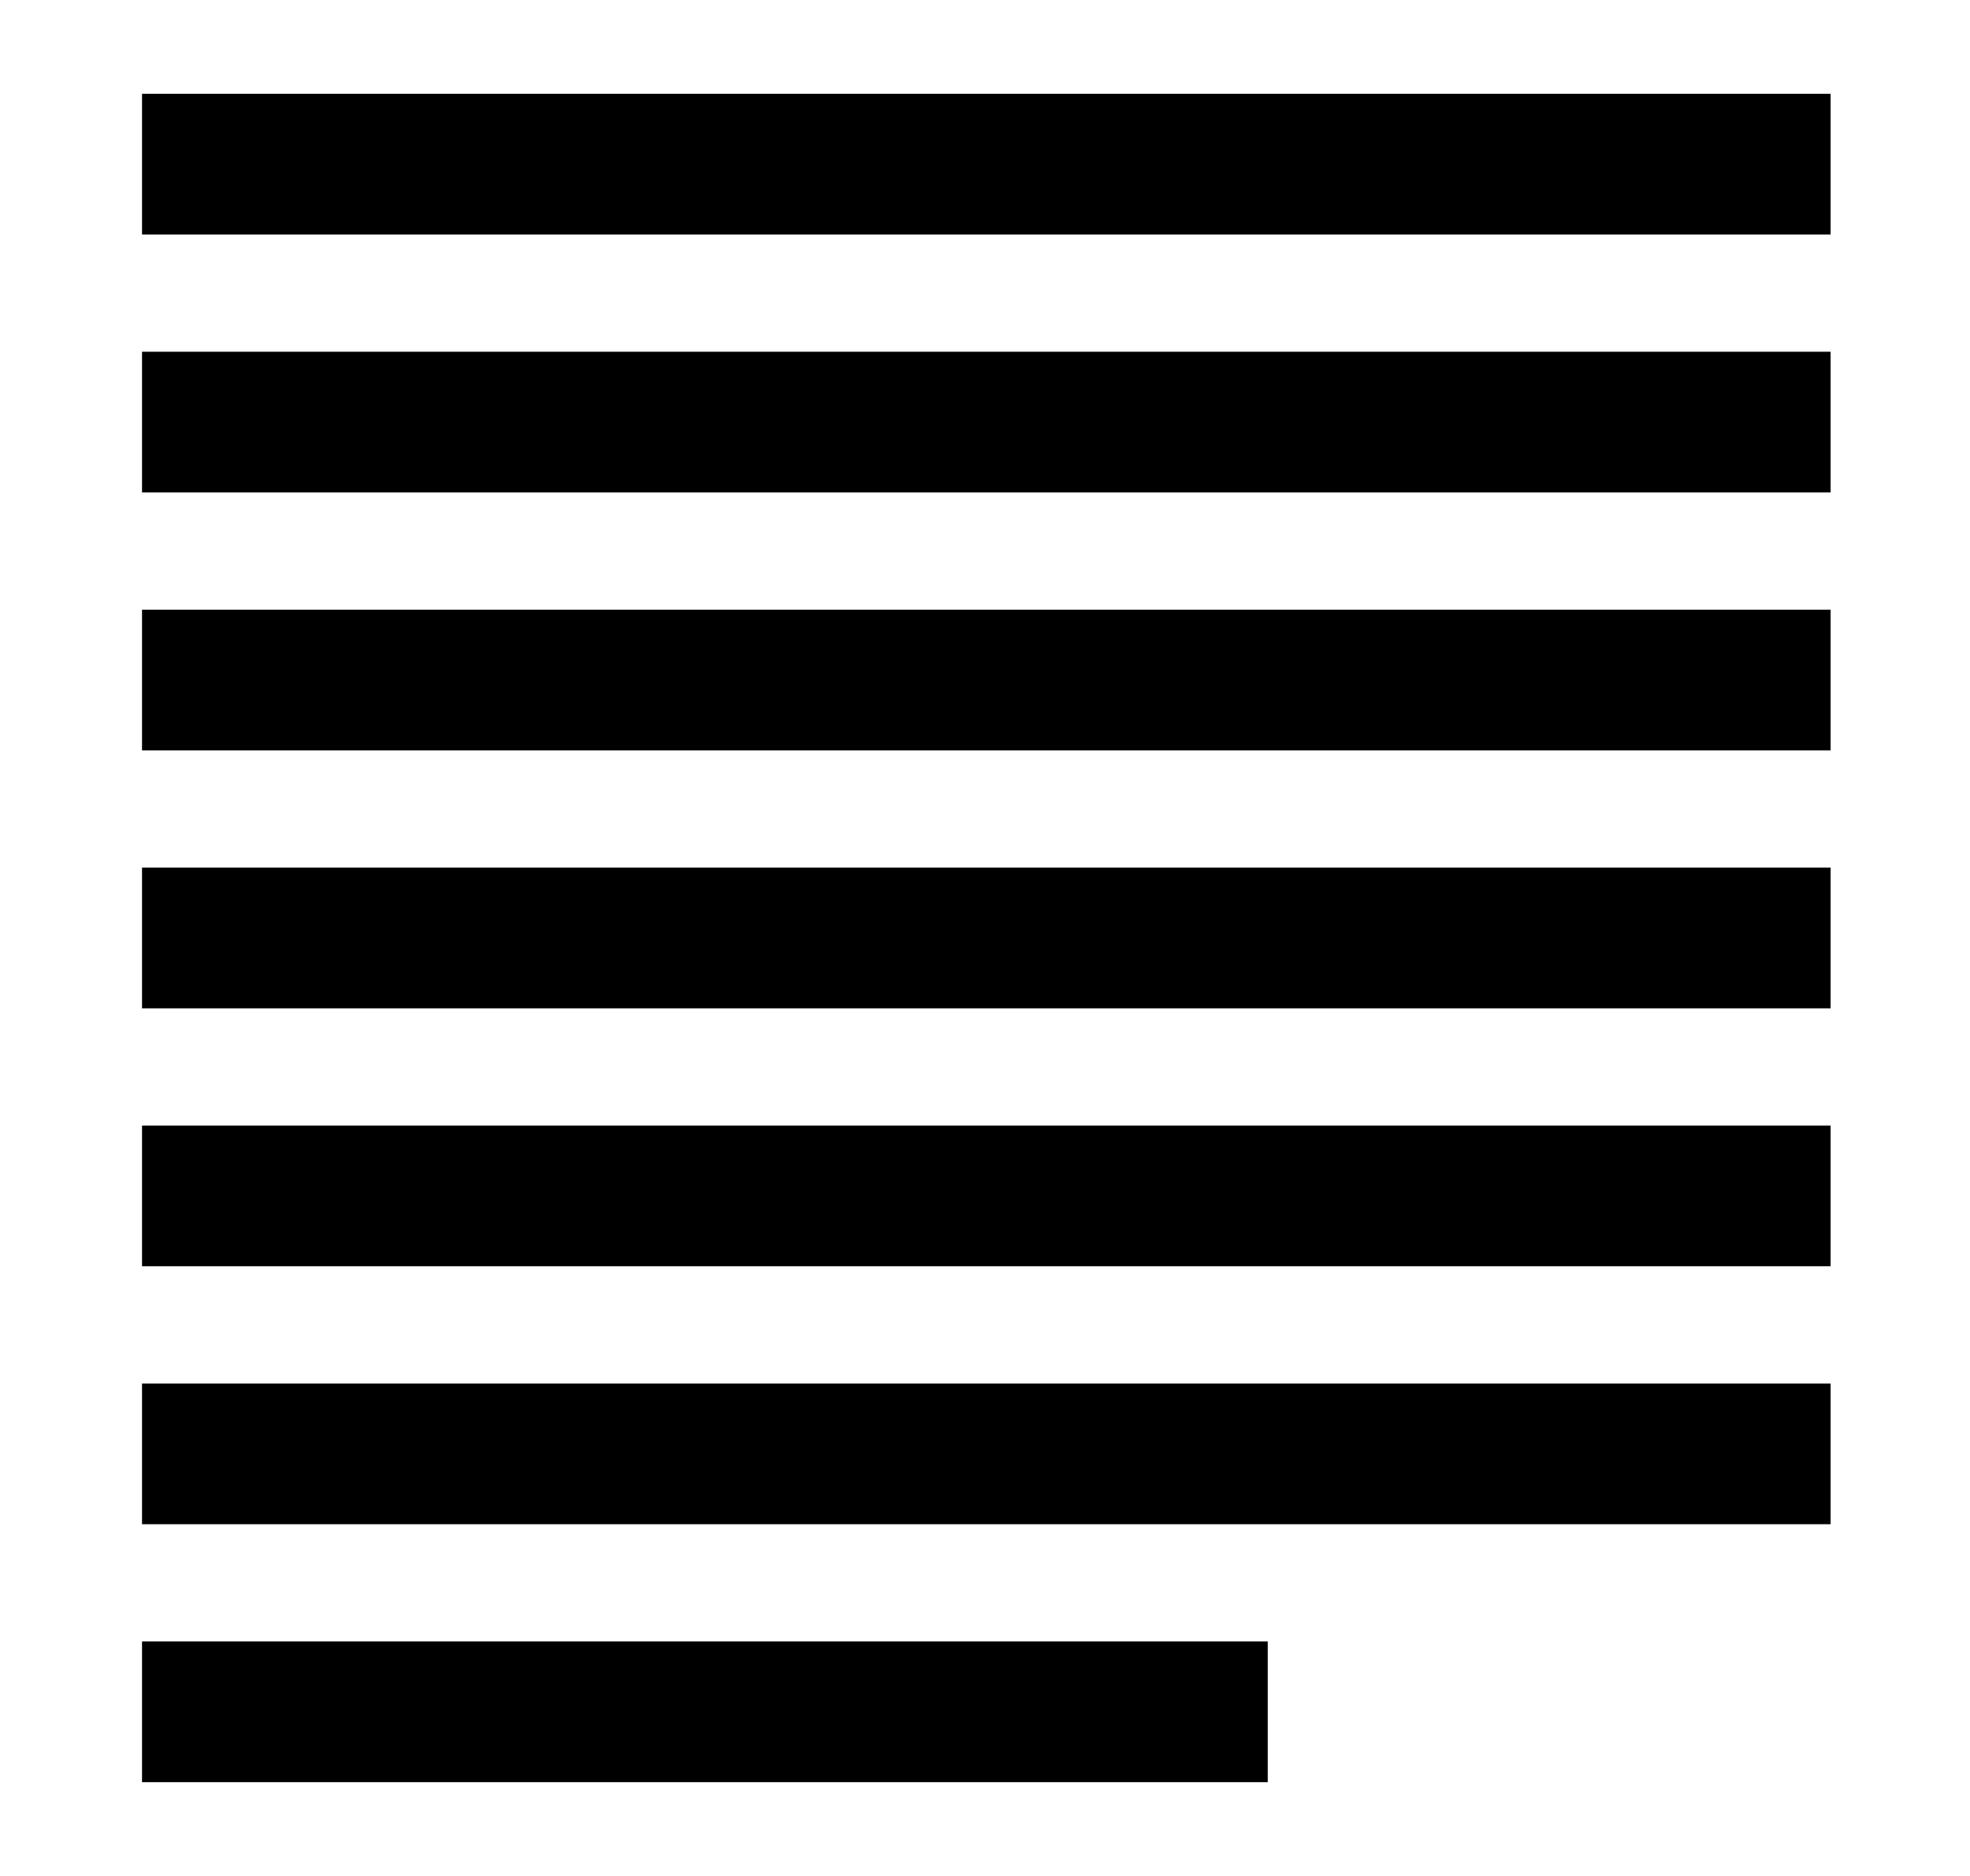
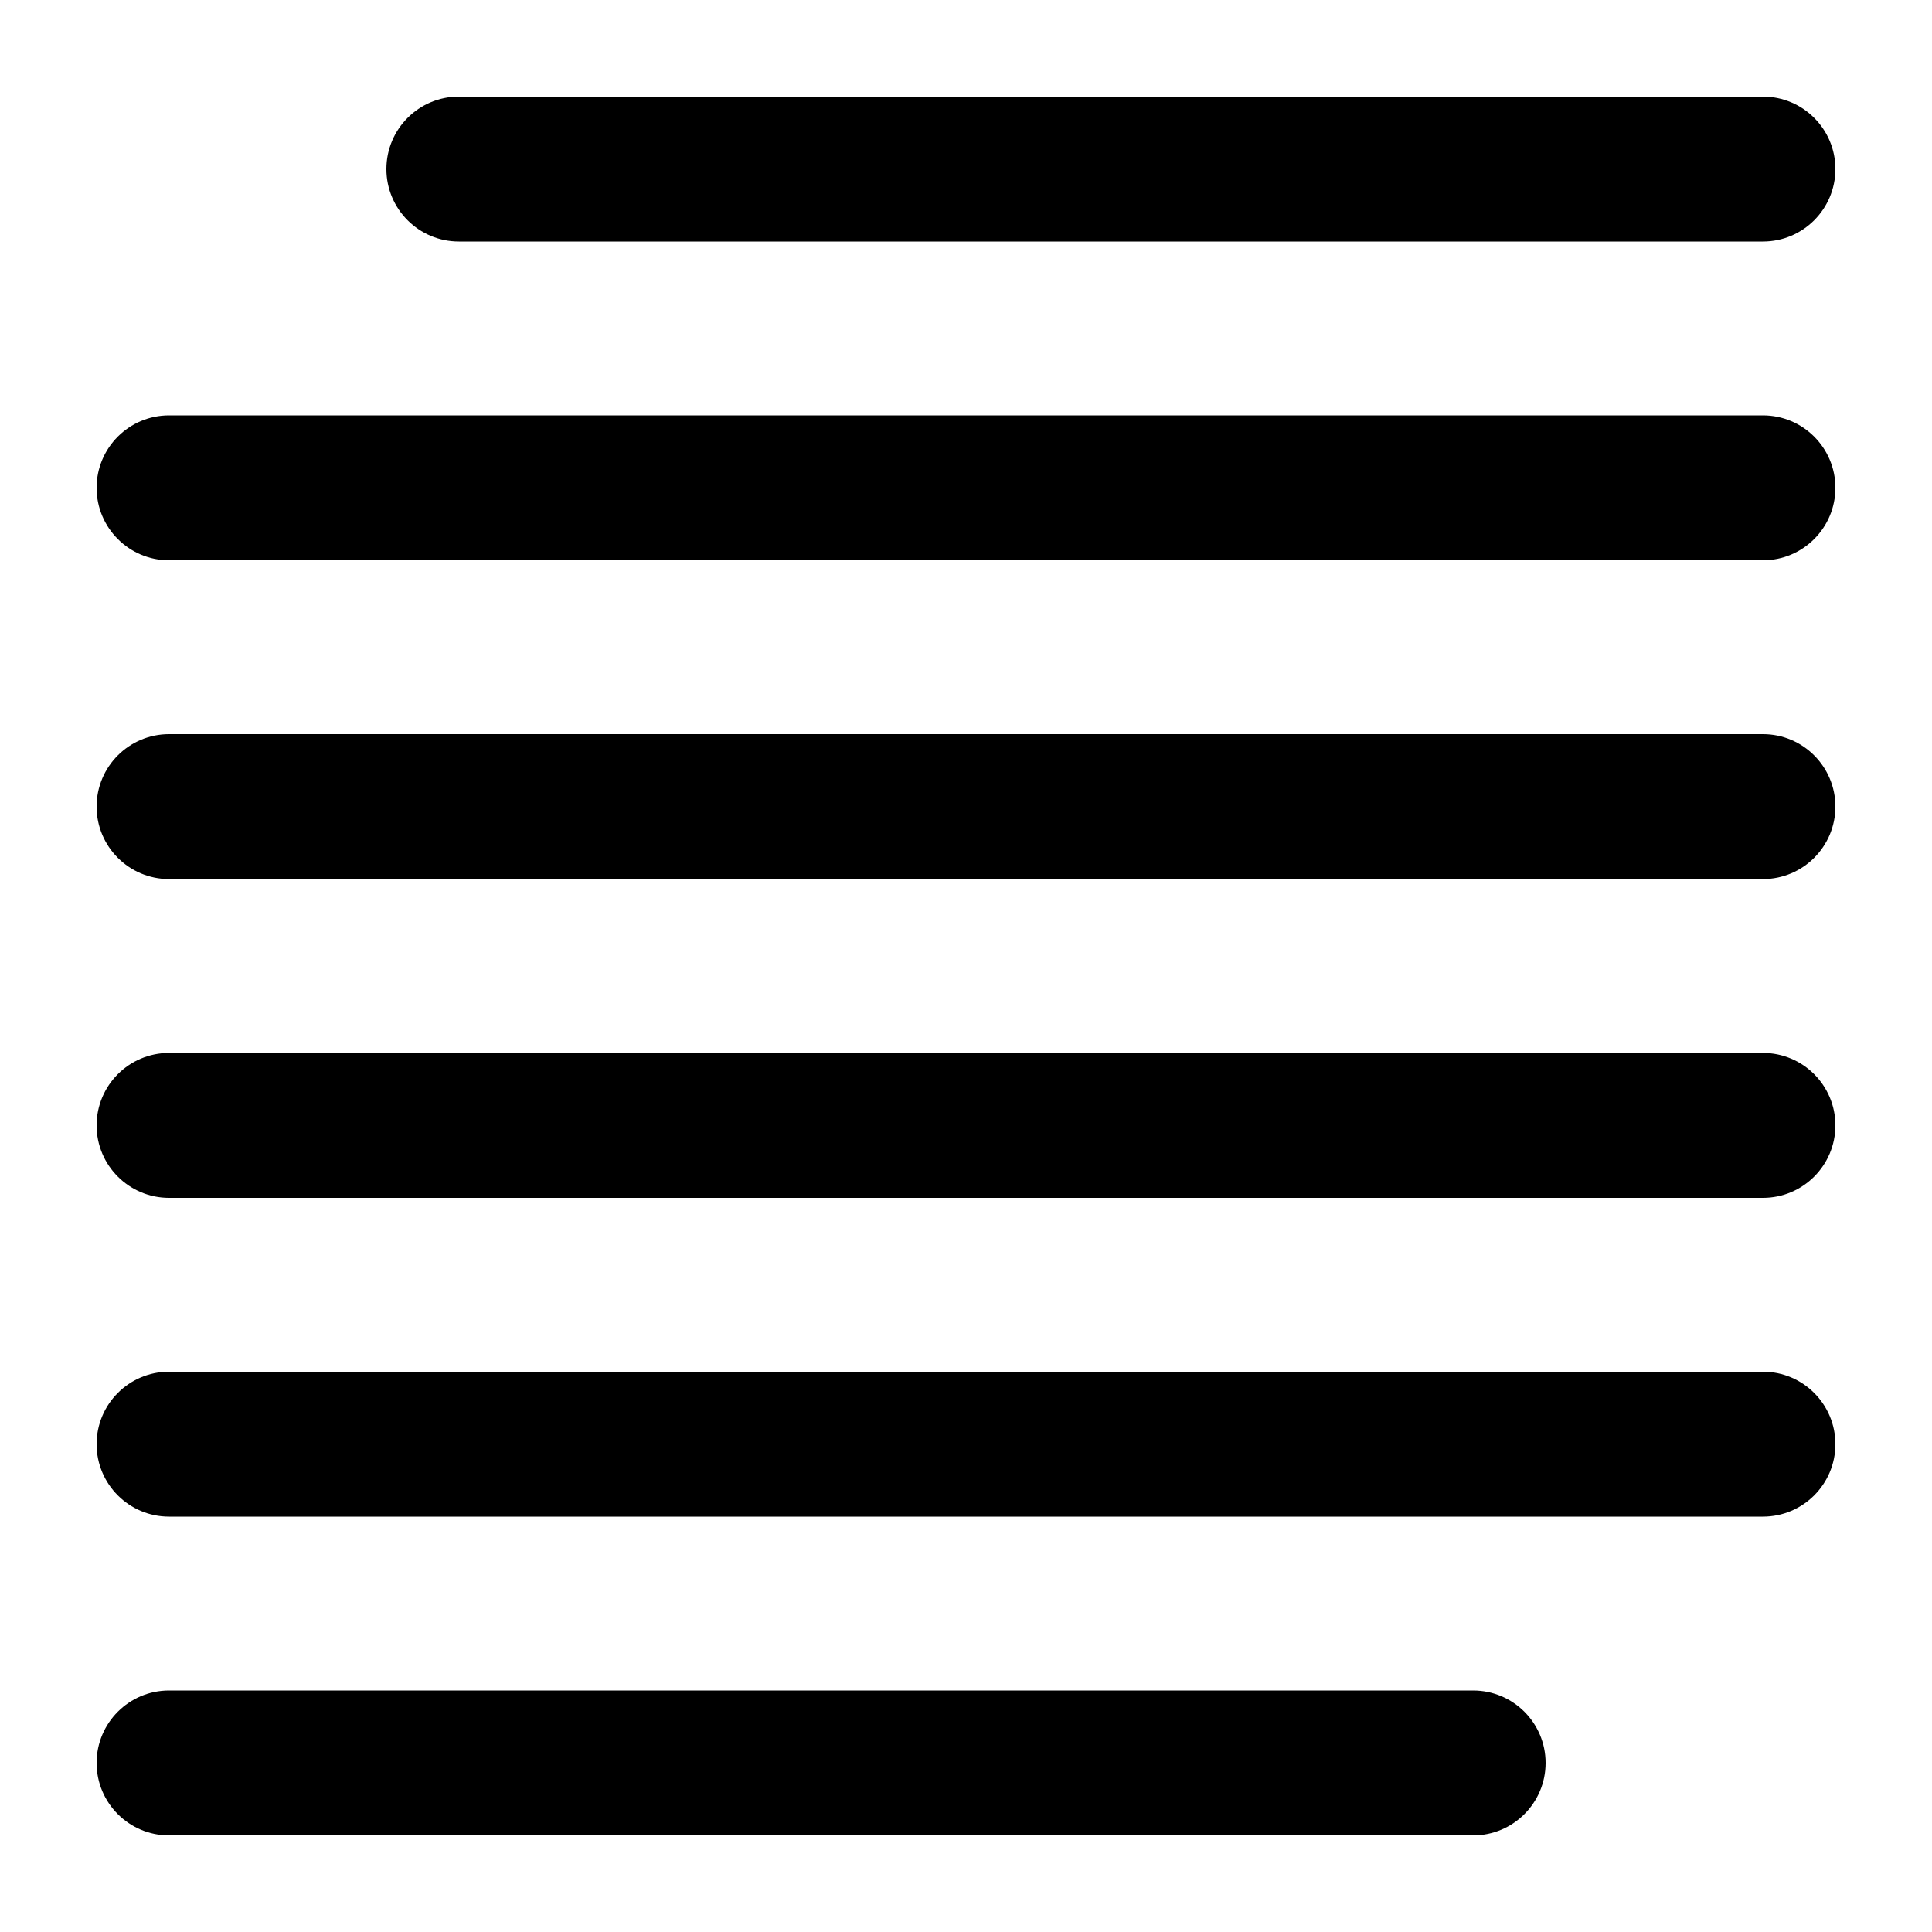
- <svg xmlns="http://www.w3.org/2000/svg" width="21" height="20" viewBox="0 0 21 20" fill="none">
-   <path d="M13.514 19H1.514V17.5H13.514V19Z" fill="black" />
-   <path d="M19.514 16.25H1.514V14.75H19.514V16.25Z" fill="black" />
-   <path d="M19.514 13.5H1.514V12H19.514V13.5Z" fill="black" />
-   <path d="M19.514 10.75H1.514V9.25H19.514V10.75Z" fill="black" />
-   <path d="M19.514 8H1.514V6.5H19.514V8Z" fill="black" />
-   <path d="M19.514 5.25H1.514V3.75H19.514V5.25Z" fill="black" />
-   <path d="M19.514 2.5H1.514V1H19.514V2.5Z" fill="black" />
+ <svg xmlns="http://www.w3.org/2000/svg" width="20" height="20" viewBox="0 0 20 20" fill="none">
+   <path d="M1 5.05C1 4.636 1.336 4.3 1.75 4.3H18.25C18.664 4.3 19 4.636 19 5.05C19 5.464 18.664 5.8 18.25 5.8H1.75C1.336 5.8 1 5.464 1 5.05Z" fill="black" />
+   <path d="M1 8.35C1 7.936 1.336 7.6 1.75 7.6H18.25C18.664 7.6 19 7.936 19 8.35C19 8.764 18.664 9.1 18.25 9.1H1.75C1.336 9.1 1 8.764 1 8.35Z" fill="black" />
+   <path d="M1 11.65C1 11.236 1.336 10.9 1.75 10.9H18.25C18.664 10.9 19 11.236 19 11.65C19 12.064 18.664 12.4 18.25 12.4H1.75C1.336 12.4 1 12.064 1 11.65Z" fill="black" />
+   <path d="M1 14.95C1 14.536 1.336 14.2 1.75 14.2H18.25C18.664 14.2 19 14.536 19 14.95C19 15.364 18.664 15.7 18.25 15.7H1.75C1.336 15.7 1 15.364 1 14.95Z" fill="black" />
+   <path d="M19 1.75C19 2.164 18.664 2.5 18.25 2.5H4.75C4.336 2.5 4 2.164 4 1.75C4 1.336 4.336 1 4.75 1H18.25C18.664 1 19 1.336 19 1.75Z" fill="black" />
+   <path d="M1 18.25C1 17.836 1.336 17.5 1.75 17.5H15.25C15.664 17.5 16 17.836 16 18.25C16 18.664 15.664 19 15.25 19H1.75C1.336 19 1 18.664 1 18.25Z" fill="black" />
</svg>
